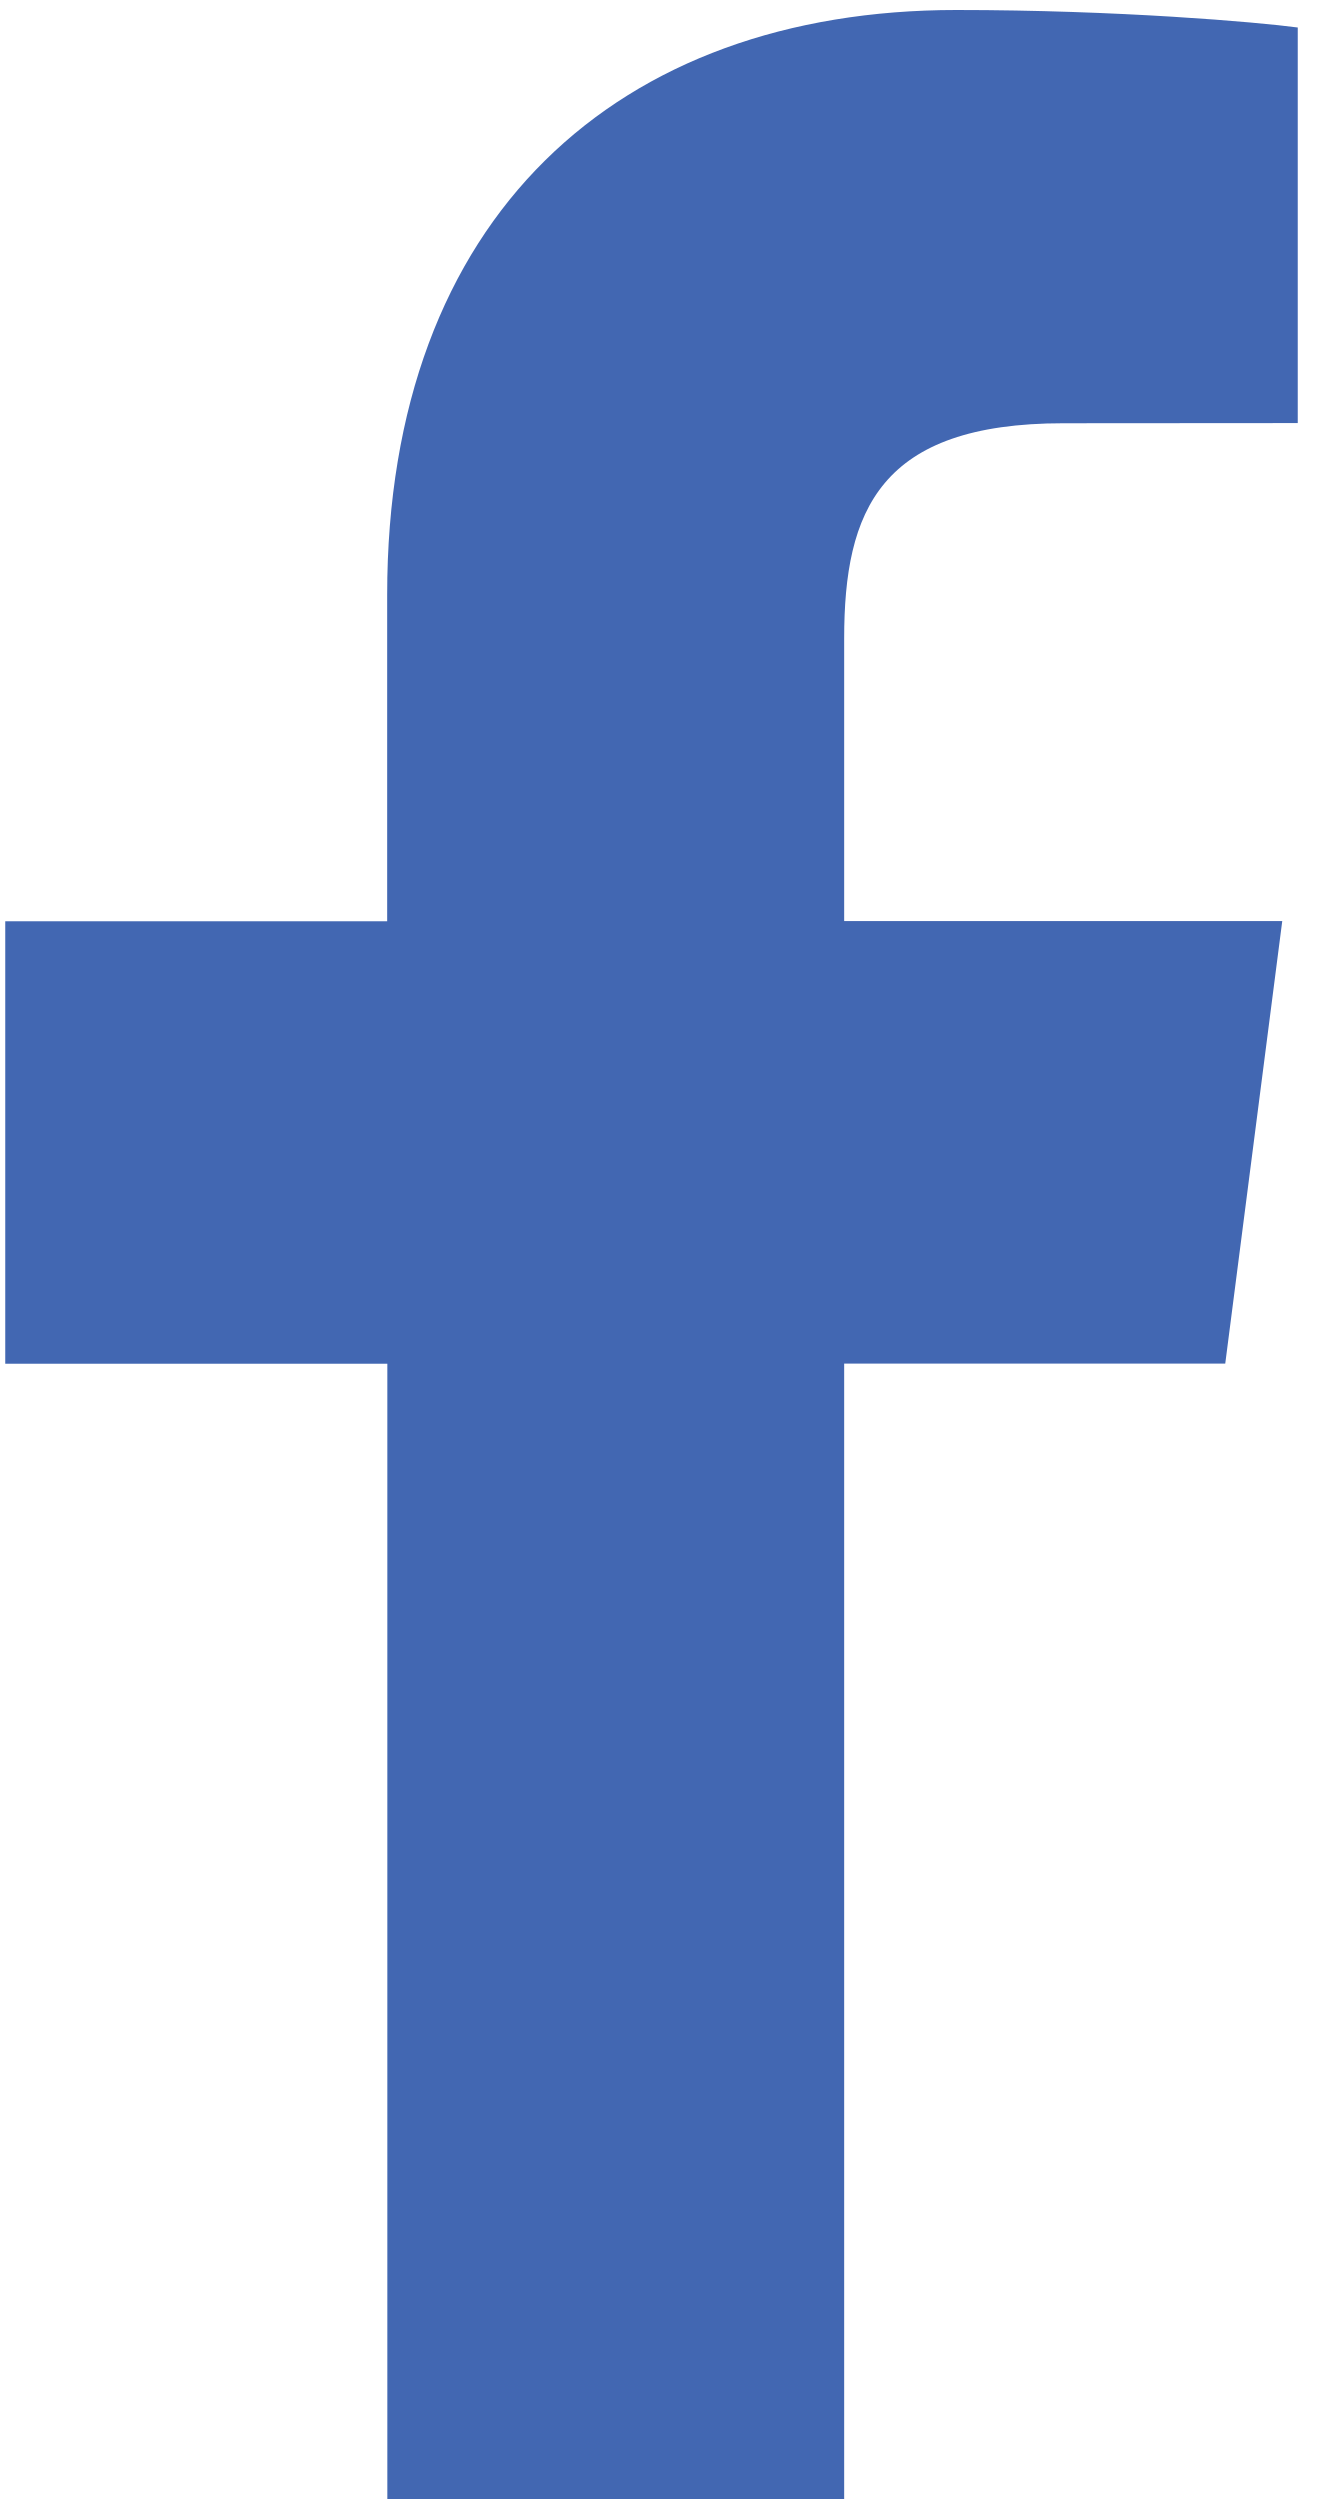
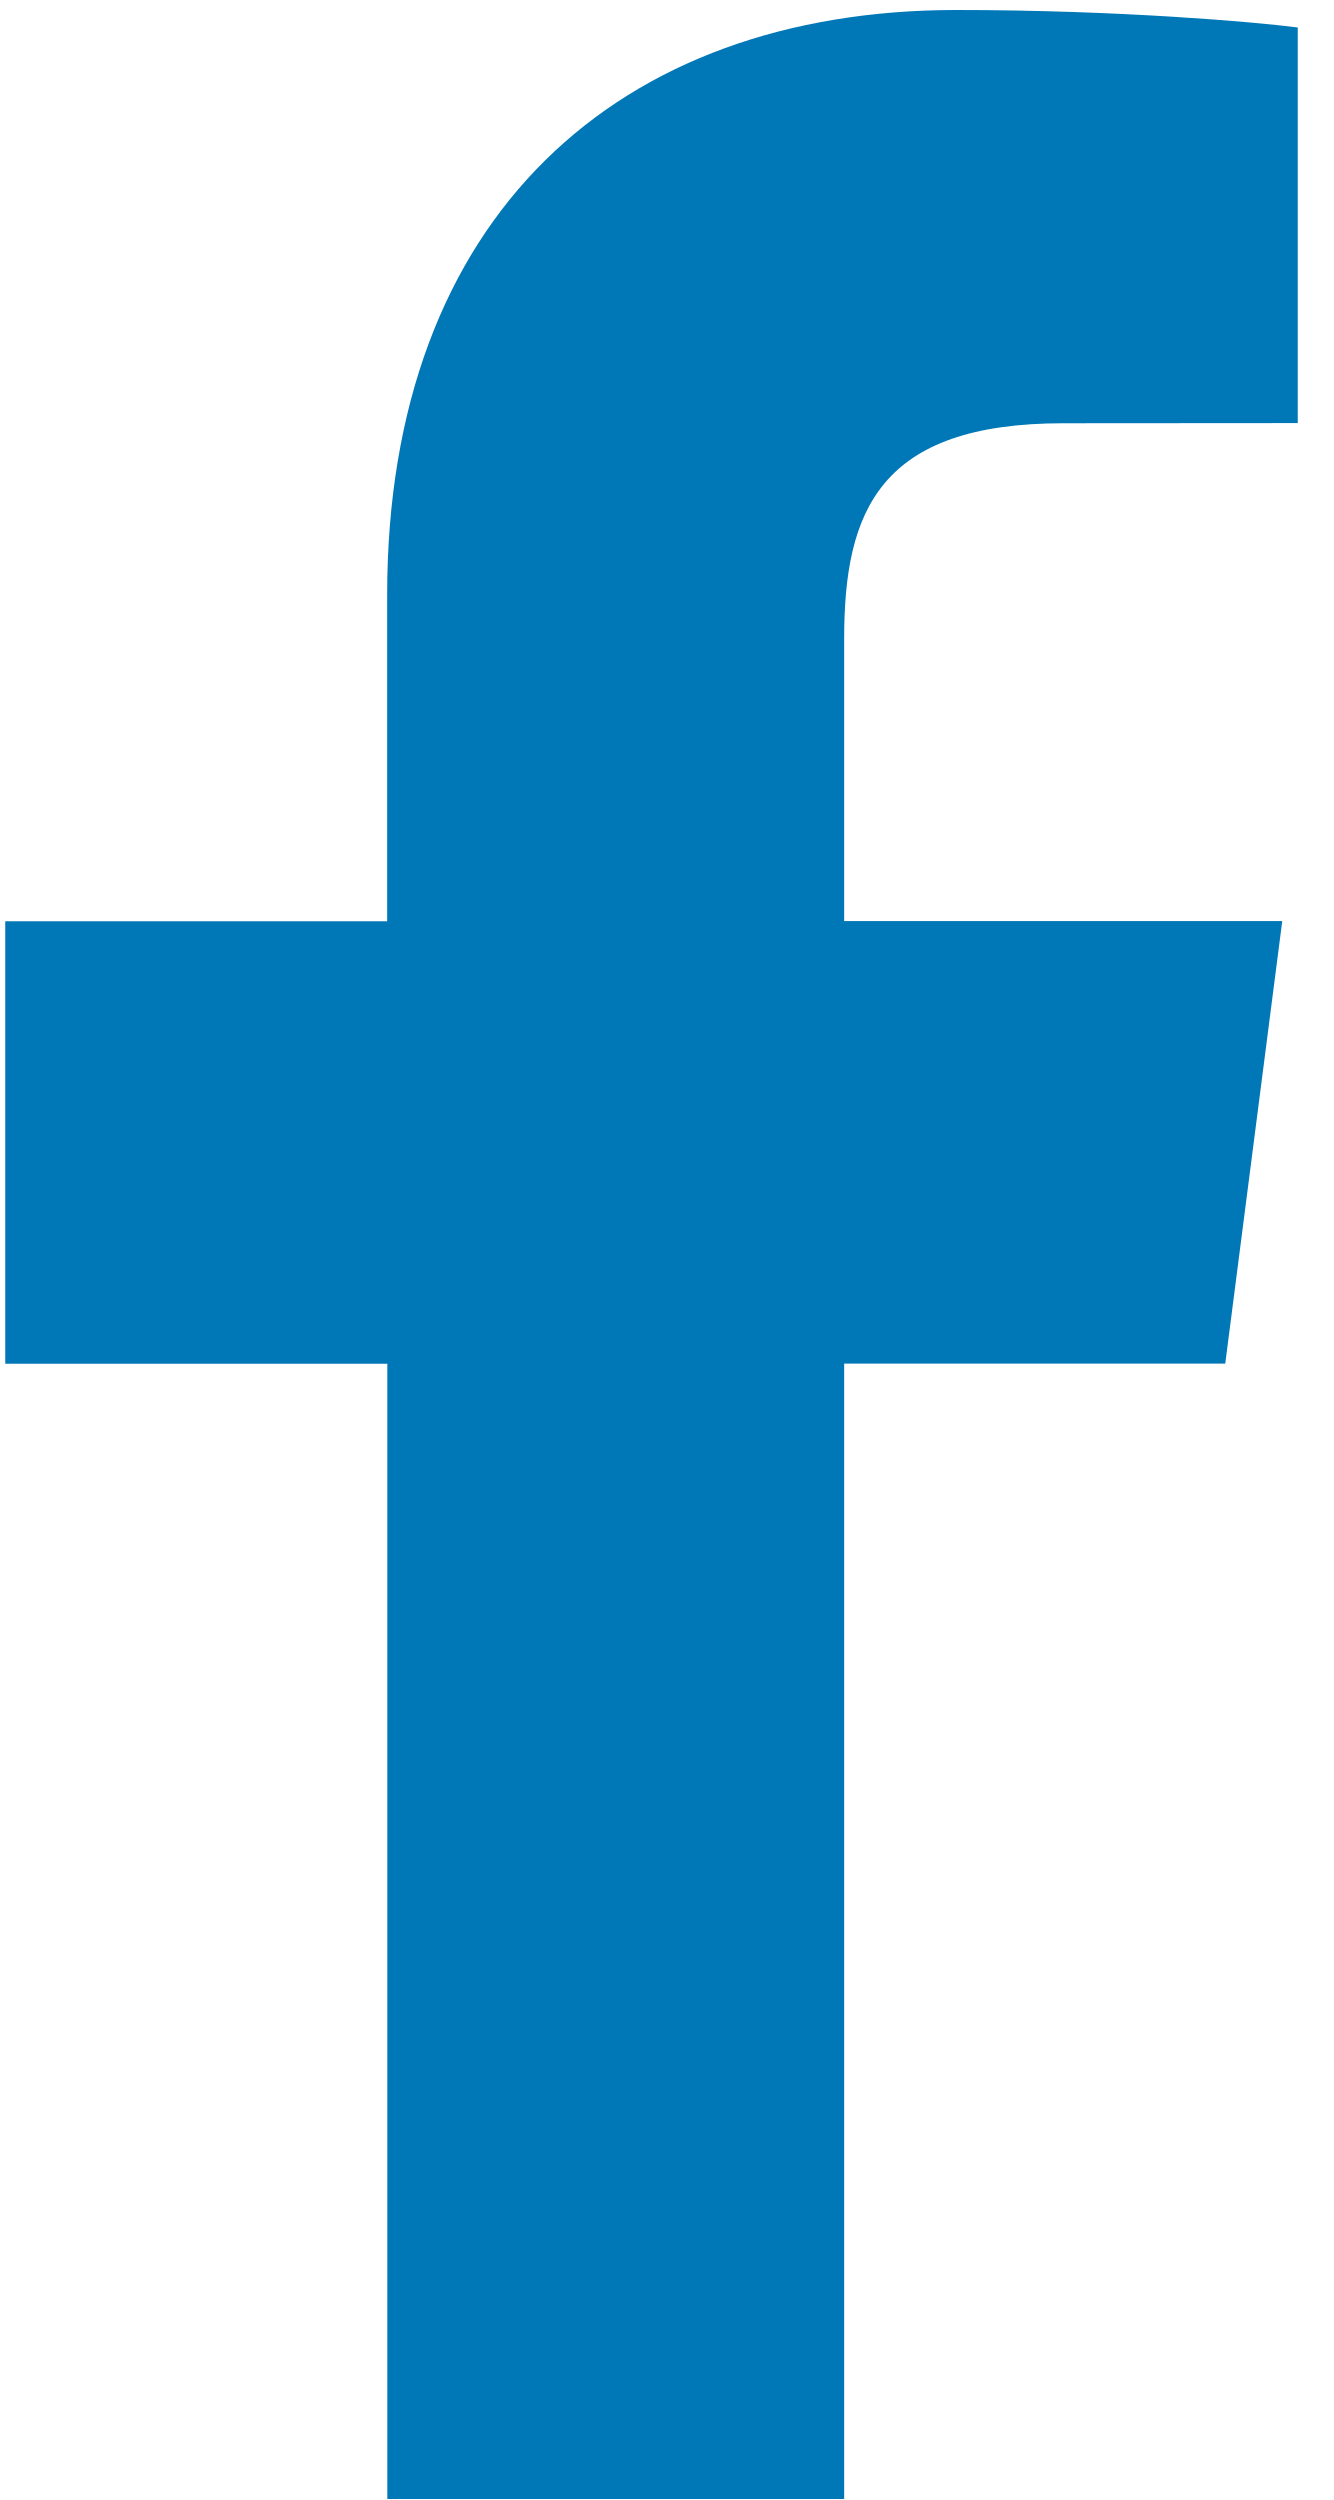
<svg xmlns="http://www.w3.org/2000/svg" width="16" height="30" viewBox="0 0 16 30">
  <g fill="none" fill-rule="evenodd">
-     <g fill="#4267B2" fill-rule="nonzero">
+     <g fill="#0077B7" fill-rule="nonzero">
      <g>
        <g>
          <g>
            <path d="M10.13 29.987V16.363h4.573l.684-5.31H10.13v-3.39c0-1.537.427-2.584 2.631-2.584l2.812-.002V.33c-.487-.065-2.156-.21-4.097-.21-4.054 0-6.83 2.475-6.83 7.019v3.916H.063v5.31h4.585v13.623h5.483z" transform="translate(-1116 -5879) translate(0 5409) translate(210 76) translate(906 394)" />
          </g>
        </g>
      </g>
    </g>
  </g>
</svg>
